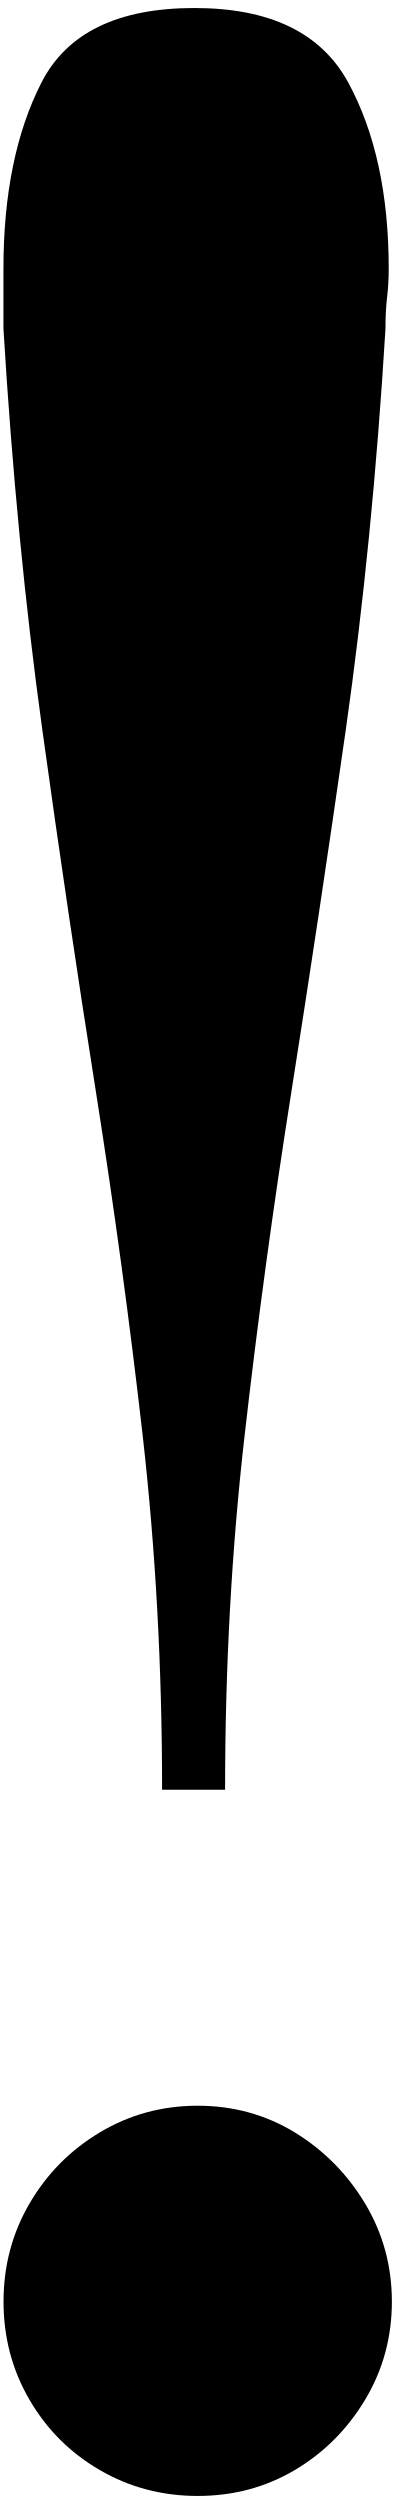
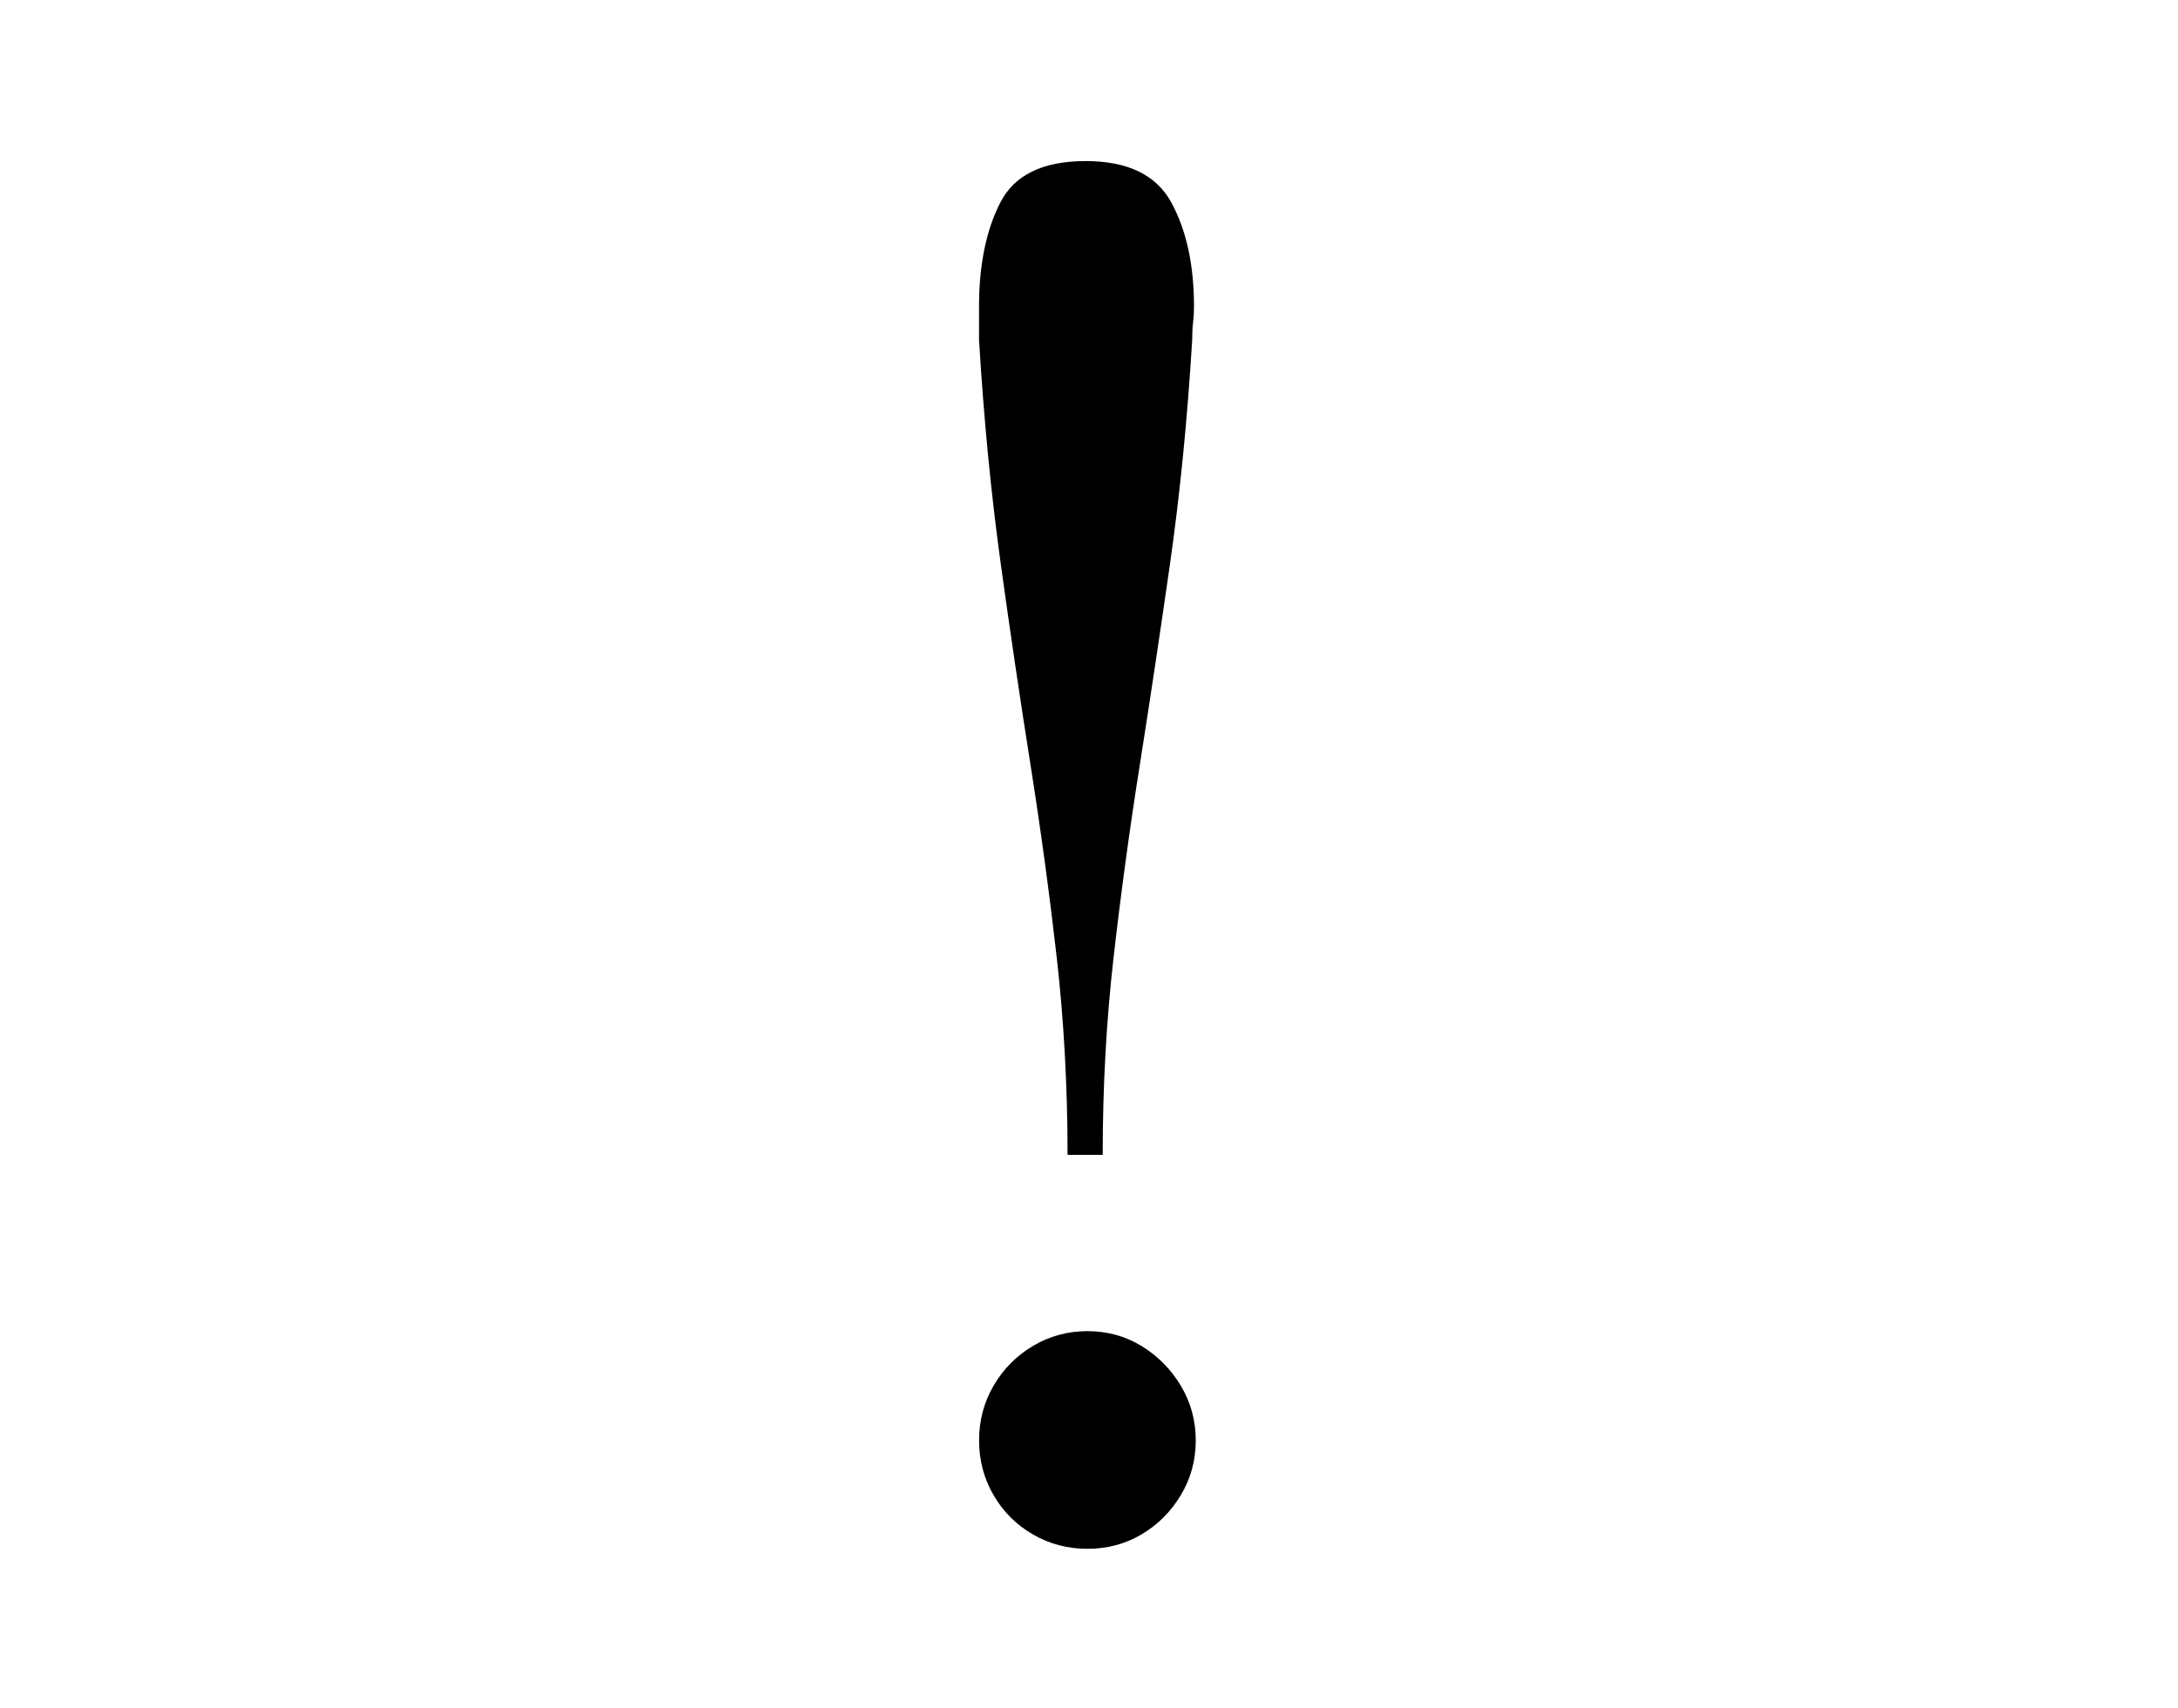
- <svg xmlns="http://www.w3.org/2000/svg" width="30" height="187" viewBox="0 0 30 187" fill="none">
-   <path d="M12.124 133.87C12.124 124.743 11.639 115.92 10.675 107.4C9.704 98.88 8.535 90.277 7.162 81.59C5.788 72.911 4.453 63.898 3.163 54.573C1.873 45.241 0.902 35.248 0.257 24.587C0.257 23.699 0.257 22.909 0.257 22.226C0.257 21.542 0.257 20.836 0.257 20.107C0.257 14.534 1.205 9.887 3.102 6.174C4.999 2.46 8.808 0.6 14.545 0.6C20.198 0.6 24.03 2.46 26.049 6.174C28.067 9.887 29.076 14.534 29.076 20.107C29.076 20.836 29.038 21.542 28.955 22.226C28.872 22.917 28.834 23.699 28.834 24.587C28.189 35.248 27.195 45.241 25.867 54.573C24.531 63.905 23.18 72.911 21.807 81.59C20.433 90.277 19.265 98.873 18.294 107.4C17.322 115.92 16.837 124.743 16.837 133.87H12.124ZM14.788 186.697C12.124 186.697 9.681 186.051 7.465 184.76C5.242 183.47 3.489 181.715 2.199 179.491C0.909 177.273 0.264 174.828 0.264 172.163C0.264 169.498 0.909 167.053 2.199 164.836C3.489 162.618 5.242 160.834 7.465 159.505C9.681 158.176 12.124 157.508 14.788 157.508C17.451 157.508 19.872 158.176 22.05 159.505C24.228 160.842 25.988 162.618 27.316 164.836C28.644 167.06 29.312 169.498 29.312 172.163C29.312 174.828 28.644 177.273 27.316 179.491C25.98 181.715 24.228 183.47 22.05 184.76C19.872 186.051 17.451 186.697 14.788 186.697Z" fill="black" />
+ <svg xmlns="http://www.w3.org/2000/svg" width="292" height="229" viewBox="0 0 292 229" fill="none">
+   <path d="M143.125 154.87C143.125 145.743 142.639 136.92 141.675 128.4C140.704 119.88 139.535 111.277 138.162 102.59C136.788 93.911 135.453 84.898 134.163 75.573C132.873 66.241 131.902 56.248 131.257 45.587C131.257 44.699 131.257 43.909 131.257 43.226C131.257 42.542 131.257 41.836 131.257 41.107C131.257 35.534 132.205 30.887 134.102 27.174C135.999 23.46 139.808 21.6 145.545 21.6C151.198 21.6 155.03 23.46 157.049 27.174C159.067 30.887 160.076 35.534 160.076 41.107C160.076 41.836 160.038 42.542 159.955 43.226C159.872 43.917 159.834 44.699 159.834 45.587C159.189 56.248 158.195 66.241 156.867 75.573C155.531 84.906 154.18 93.911 152.807 102.59C151.434 111.277 150.265 119.873 149.294 128.4C148.322 136.92 147.837 145.743 147.837 154.87H143.125ZM145.788 207.697C143.125 207.697 140.681 207.051 138.465 205.76C136.242 204.47 134.489 202.716 133.199 200.491C131.909 198.273 131.264 195.828 131.264 193.163C131.264 190.498 131.909 188.053 133.199 185.836C134.489 183.618 136.242 181.834 138.465 180.505C140.681 179.176 143.125 178.508 145.788 178.508C148.451 178.508 150.872 179.176 153.05 180.505C155.228 181.842 156.988 183.618 158.316 185.836C159.644 188.061 160.312 190.498 160.312 193.163C160.312 195.828 159.644 198.273 158.316 200.491C156.98 202.716 155.228 204.47 153.05 205.76C150.872 207.051 148.451 207.697 145.788 207.697Z" fill="black" />
</svg>
